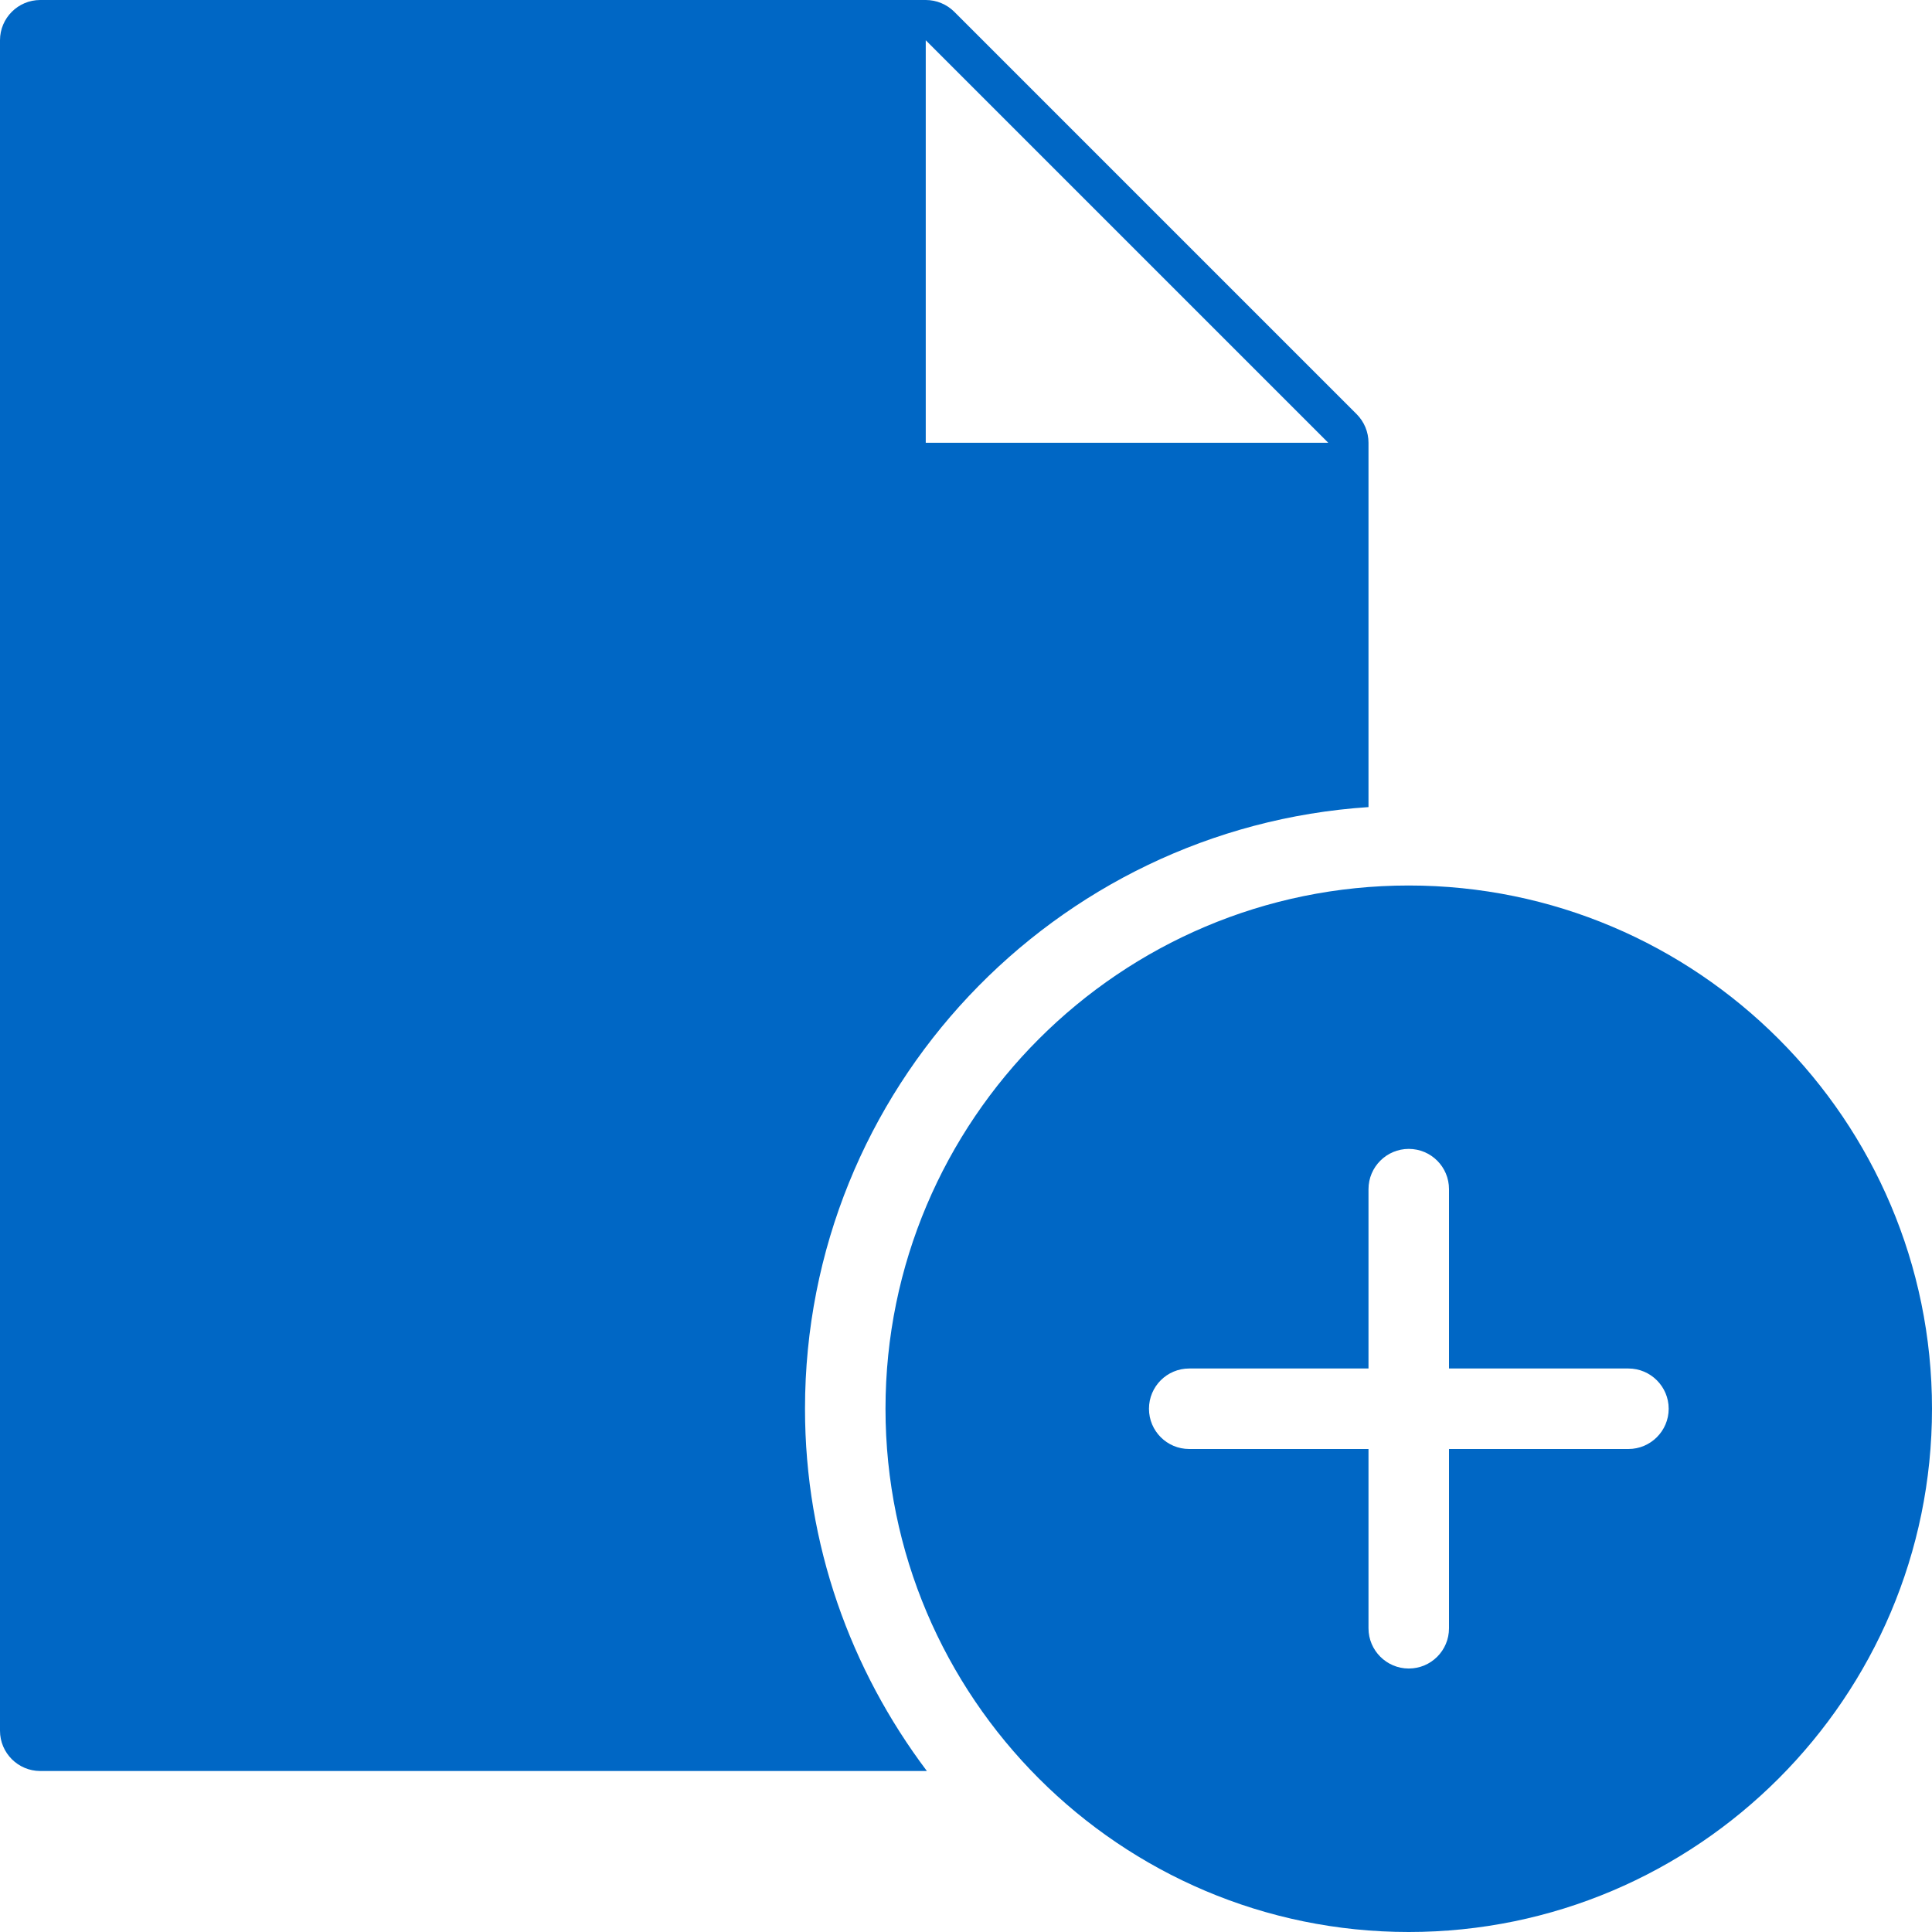
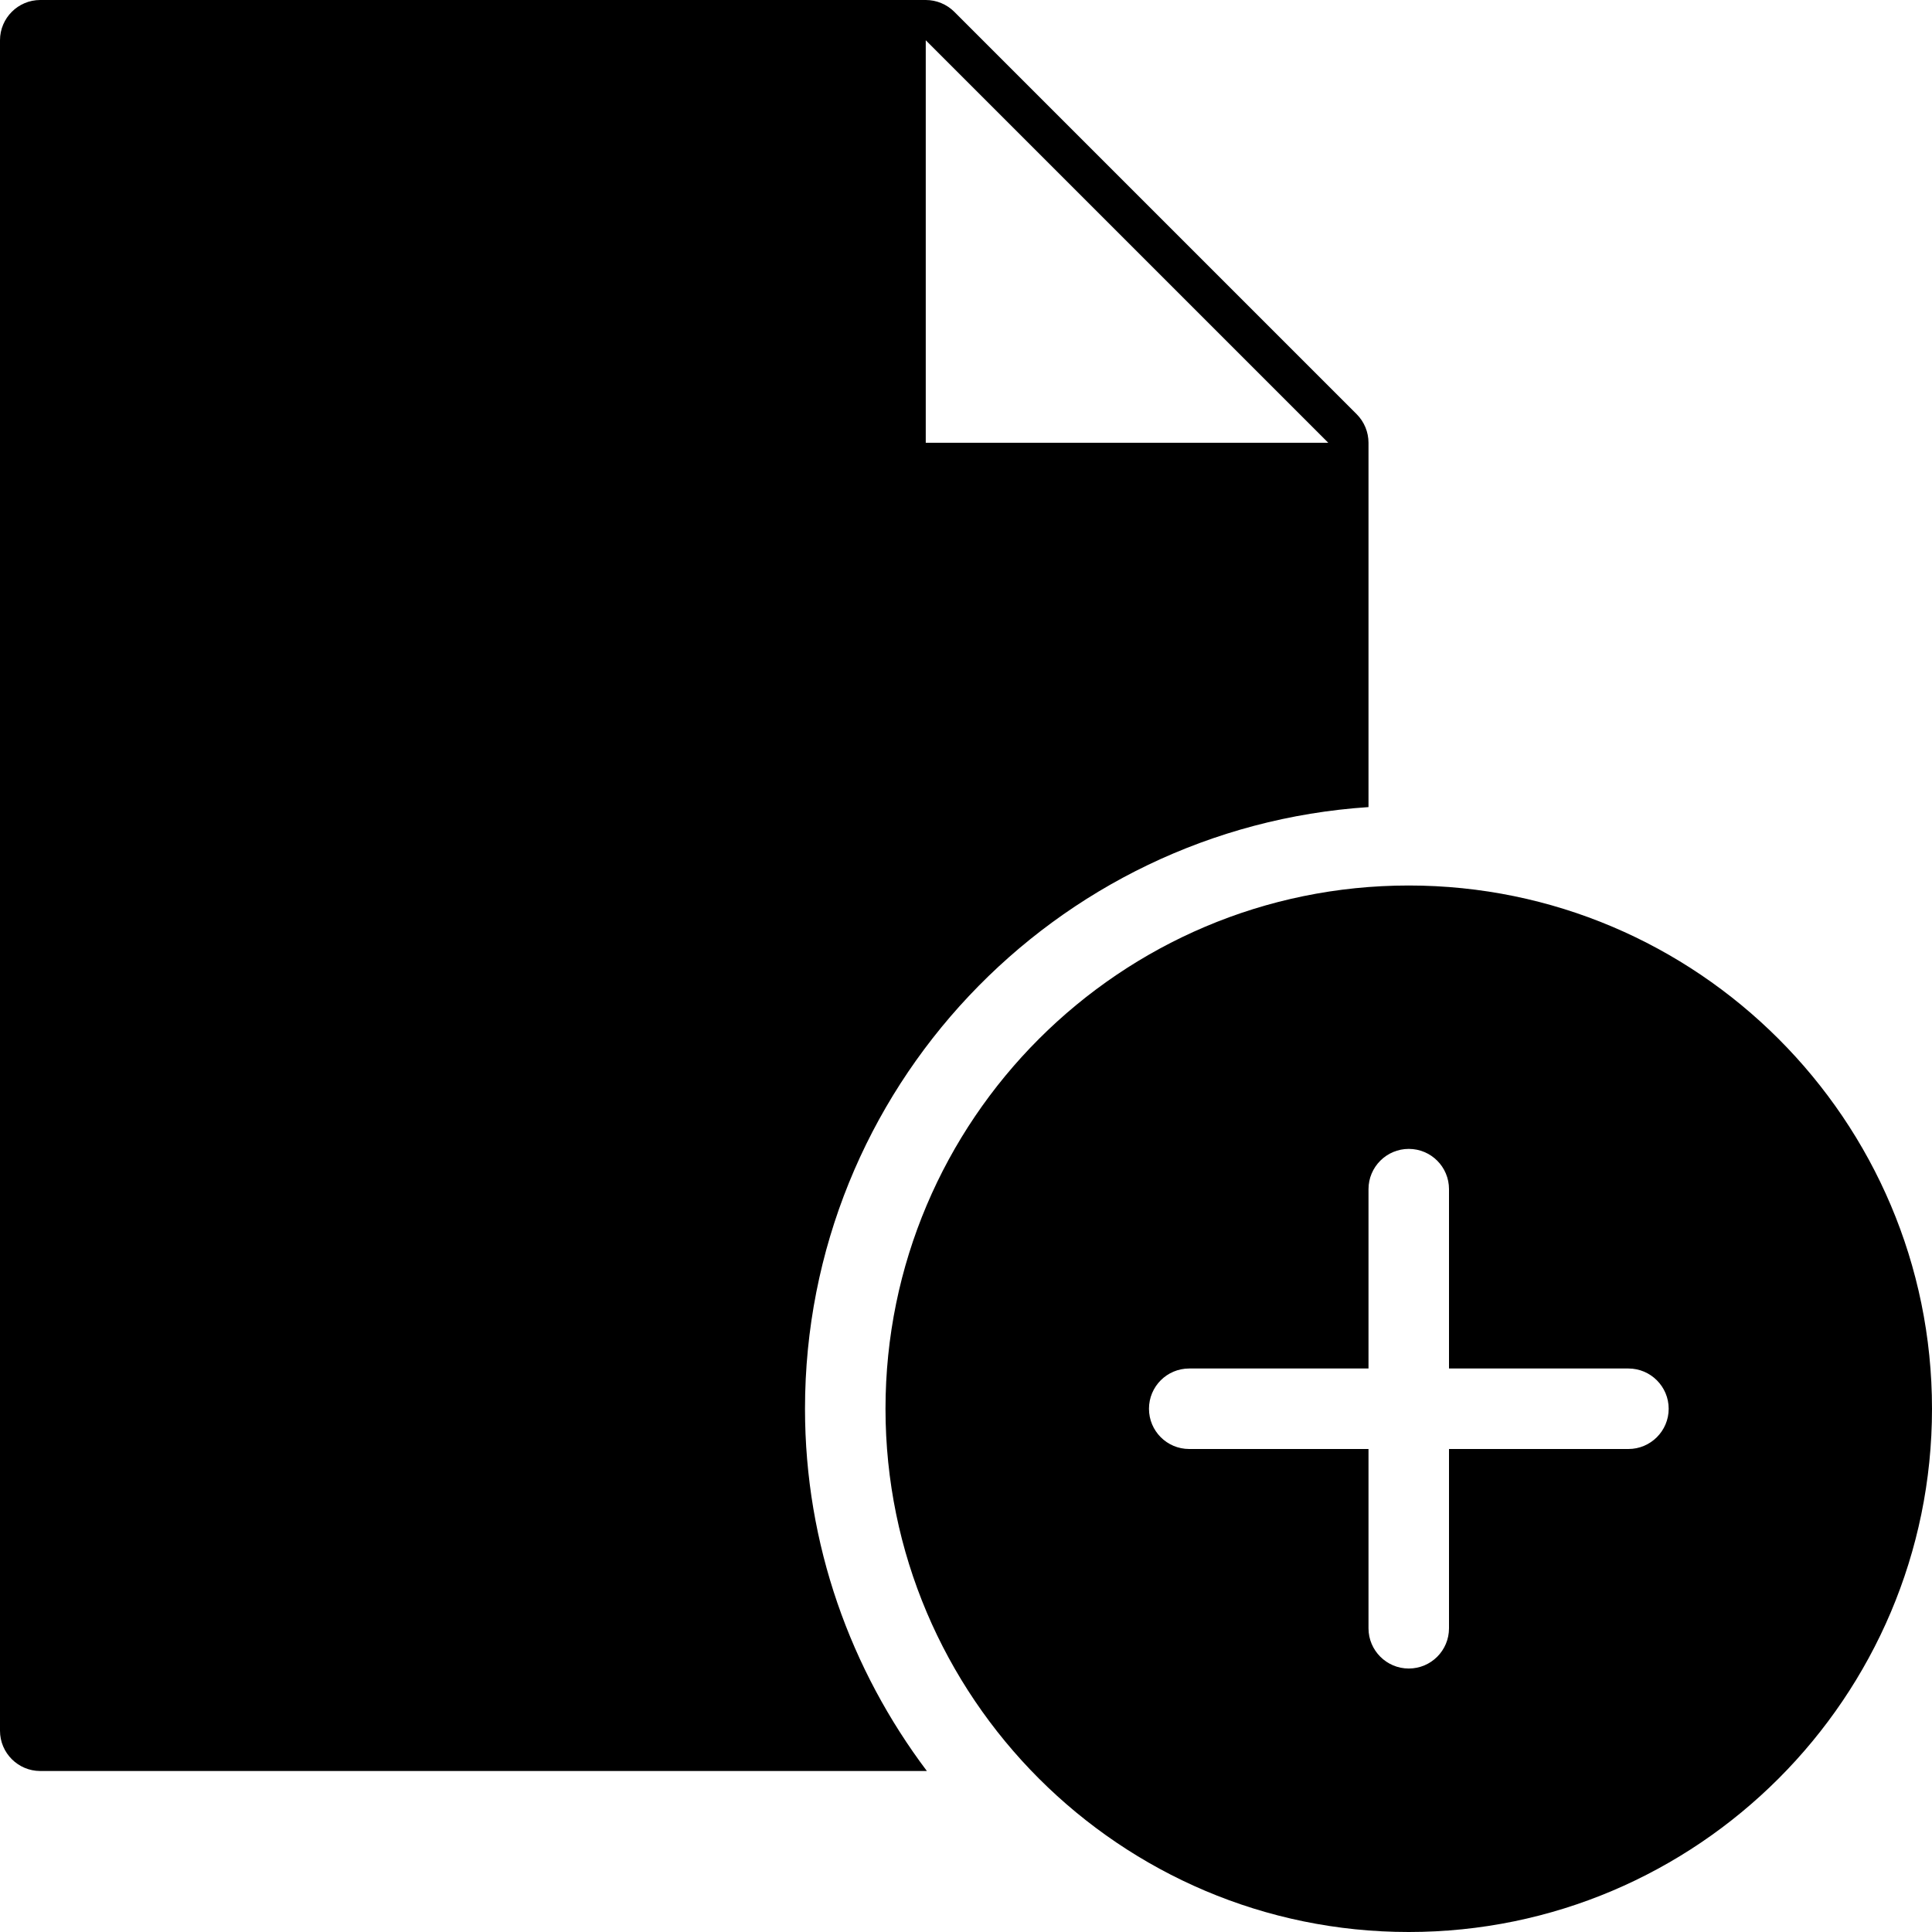
<svg xmlns="http://www.w3.org/2000/svg" width="24" height="24" viewBox="0 0 24 24" fill="none">
-   <path fill-rule="evenodd" clip-rule="evenodd" d="M17 10.026V5.5C17 5.367 16.947 5.24 16.854 5.146L11.854 0.146C11.76 0.053 11.633 0 11.5 0H0.5C0.225 0 0 0.224 0 0.5V21.5C0 21.776 0.225 22 0.5 22H11.514C10.568 20.744 10 19.189 10 17.5C10 13.533 13.098 10.284 17 10.026ZM11.5 0.5L16.5 5.5H11.5V0.5ZM17.5 11C13.916 11 11 13.915 11 17.5C11 21.084 13.916 24 17.5 24C21.084 24 24 21.084 24 17.5C24 13.915 21.084 11 17.5 11ZM20.229 18H18V20.227C18 20.503 17.777 20.727 17.5 20.727C17.225 20.727 17 20.503 17 20.227V18H14.773C14.496 18 14.273 17.776 14.273 17.5C14.273 17.224 14.496 17 14.773 17H17V14.772C17 14.496 17.225 14.272 17.5 14.272C17.777 14.272 18 14.496 18 14.772V17H20.229C20.504 17 20.729 17.224 20.729 17.5C20.729 17.776 20.504 18 20.229 18Z" fill="#0067C5" />
+   <path fill-rule="evenodd" clip-rule="evenodd" d="M17 10.026V5.5C17 5.367 16.947 5.24 16.854 5.146L11.854 0.146C11.76 0.053 11.633 0 11.5 0H0.5C0.225 0 0 0.224 0 0.5V21.5C0 21.776 0.225 22 0.5 22H11.514C10.568 20.744 10 19.189 10 17.5C10 13.533 13.098 10.284 17 10.026ZM11.5 0.5L16.5 5.5H11.5V0.5ZM17.5 11C13.916 11 11 13.915 11 17.5C11 21.084 13.916 24 17.5 24C21.084 24 24 21.084 24 17.5C24 13.915 21.084 11 17.5 11ZM20.229 18H18V20.227C18 20.503 17.777 20.727 17.5 20.727C17.225 20.727 17 20.503 17 20.227V18H14.773C14.496 18 14.273 17.776 14.273 17.5C14.273 17.224 14.496 17 14.773 17H17V14.772C17 14.496 17.225 14.272 17.5 14.272C17.777 14.272 18 14.496 18 14.772V17H20.229C20.504 17 20.729 17.224 20.729 17.5C20.729 17.776 20.504 18 20.229 18Z" fill="currentColor" />
</svg>
